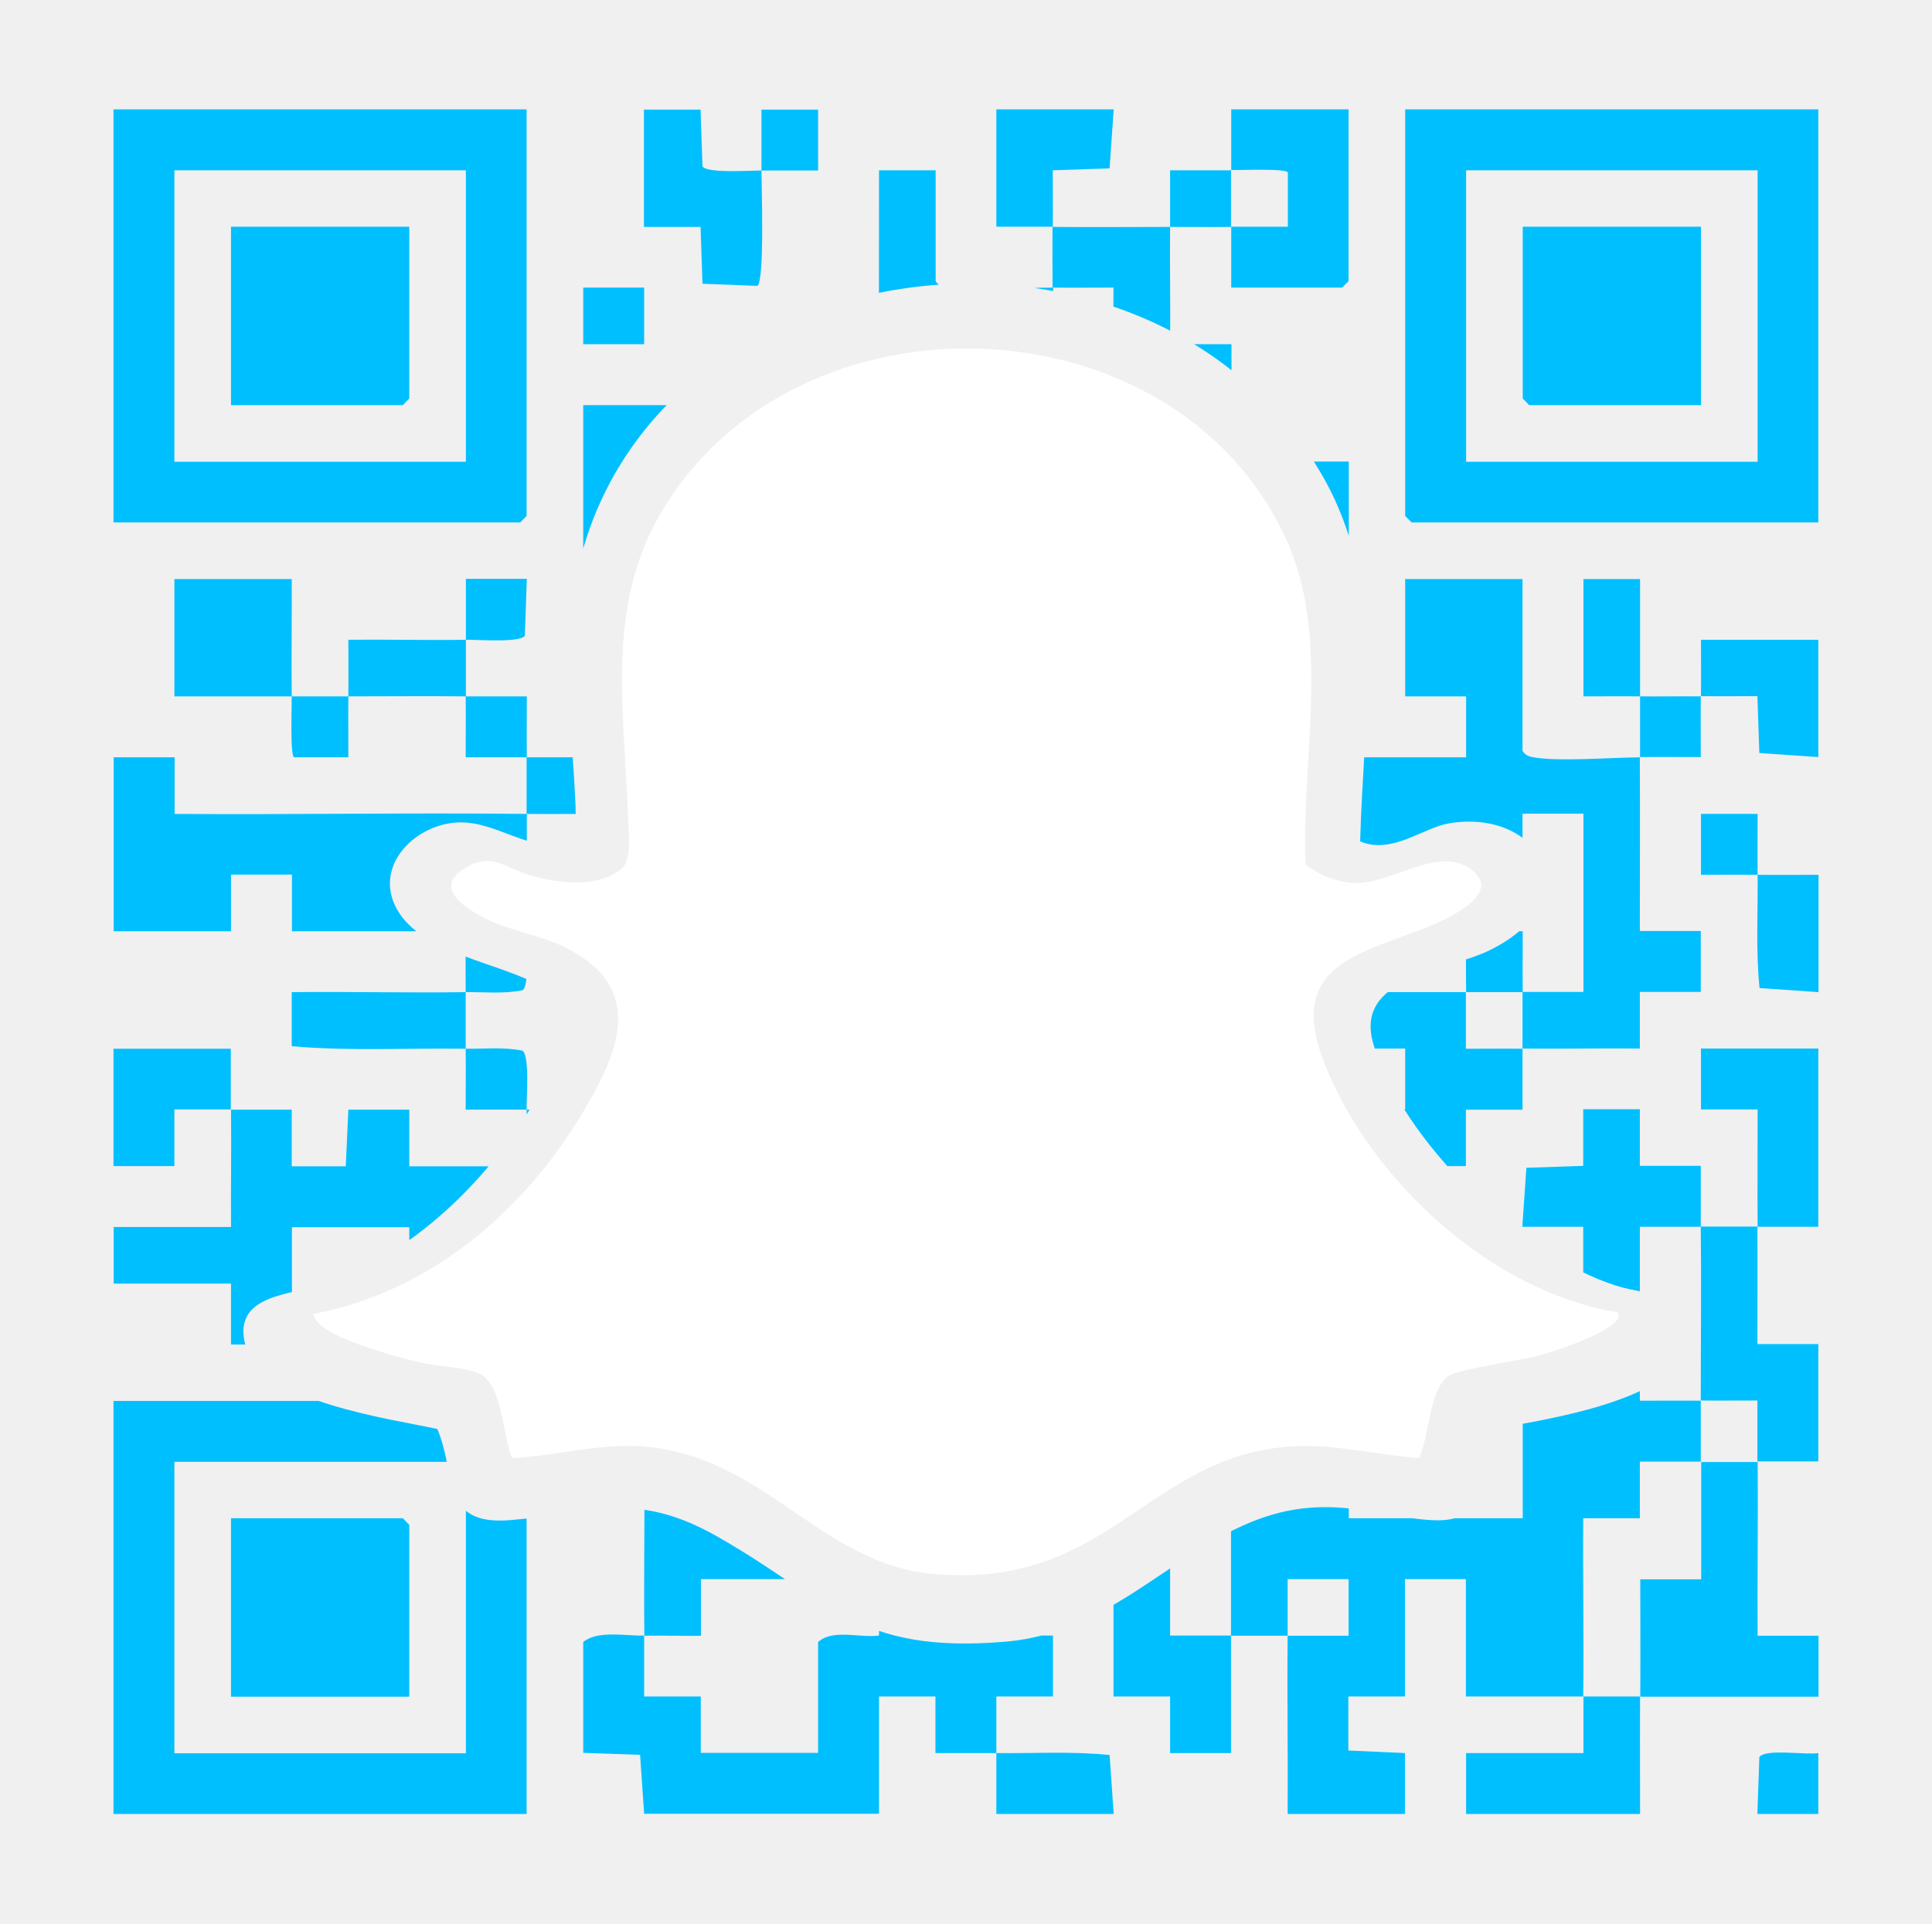
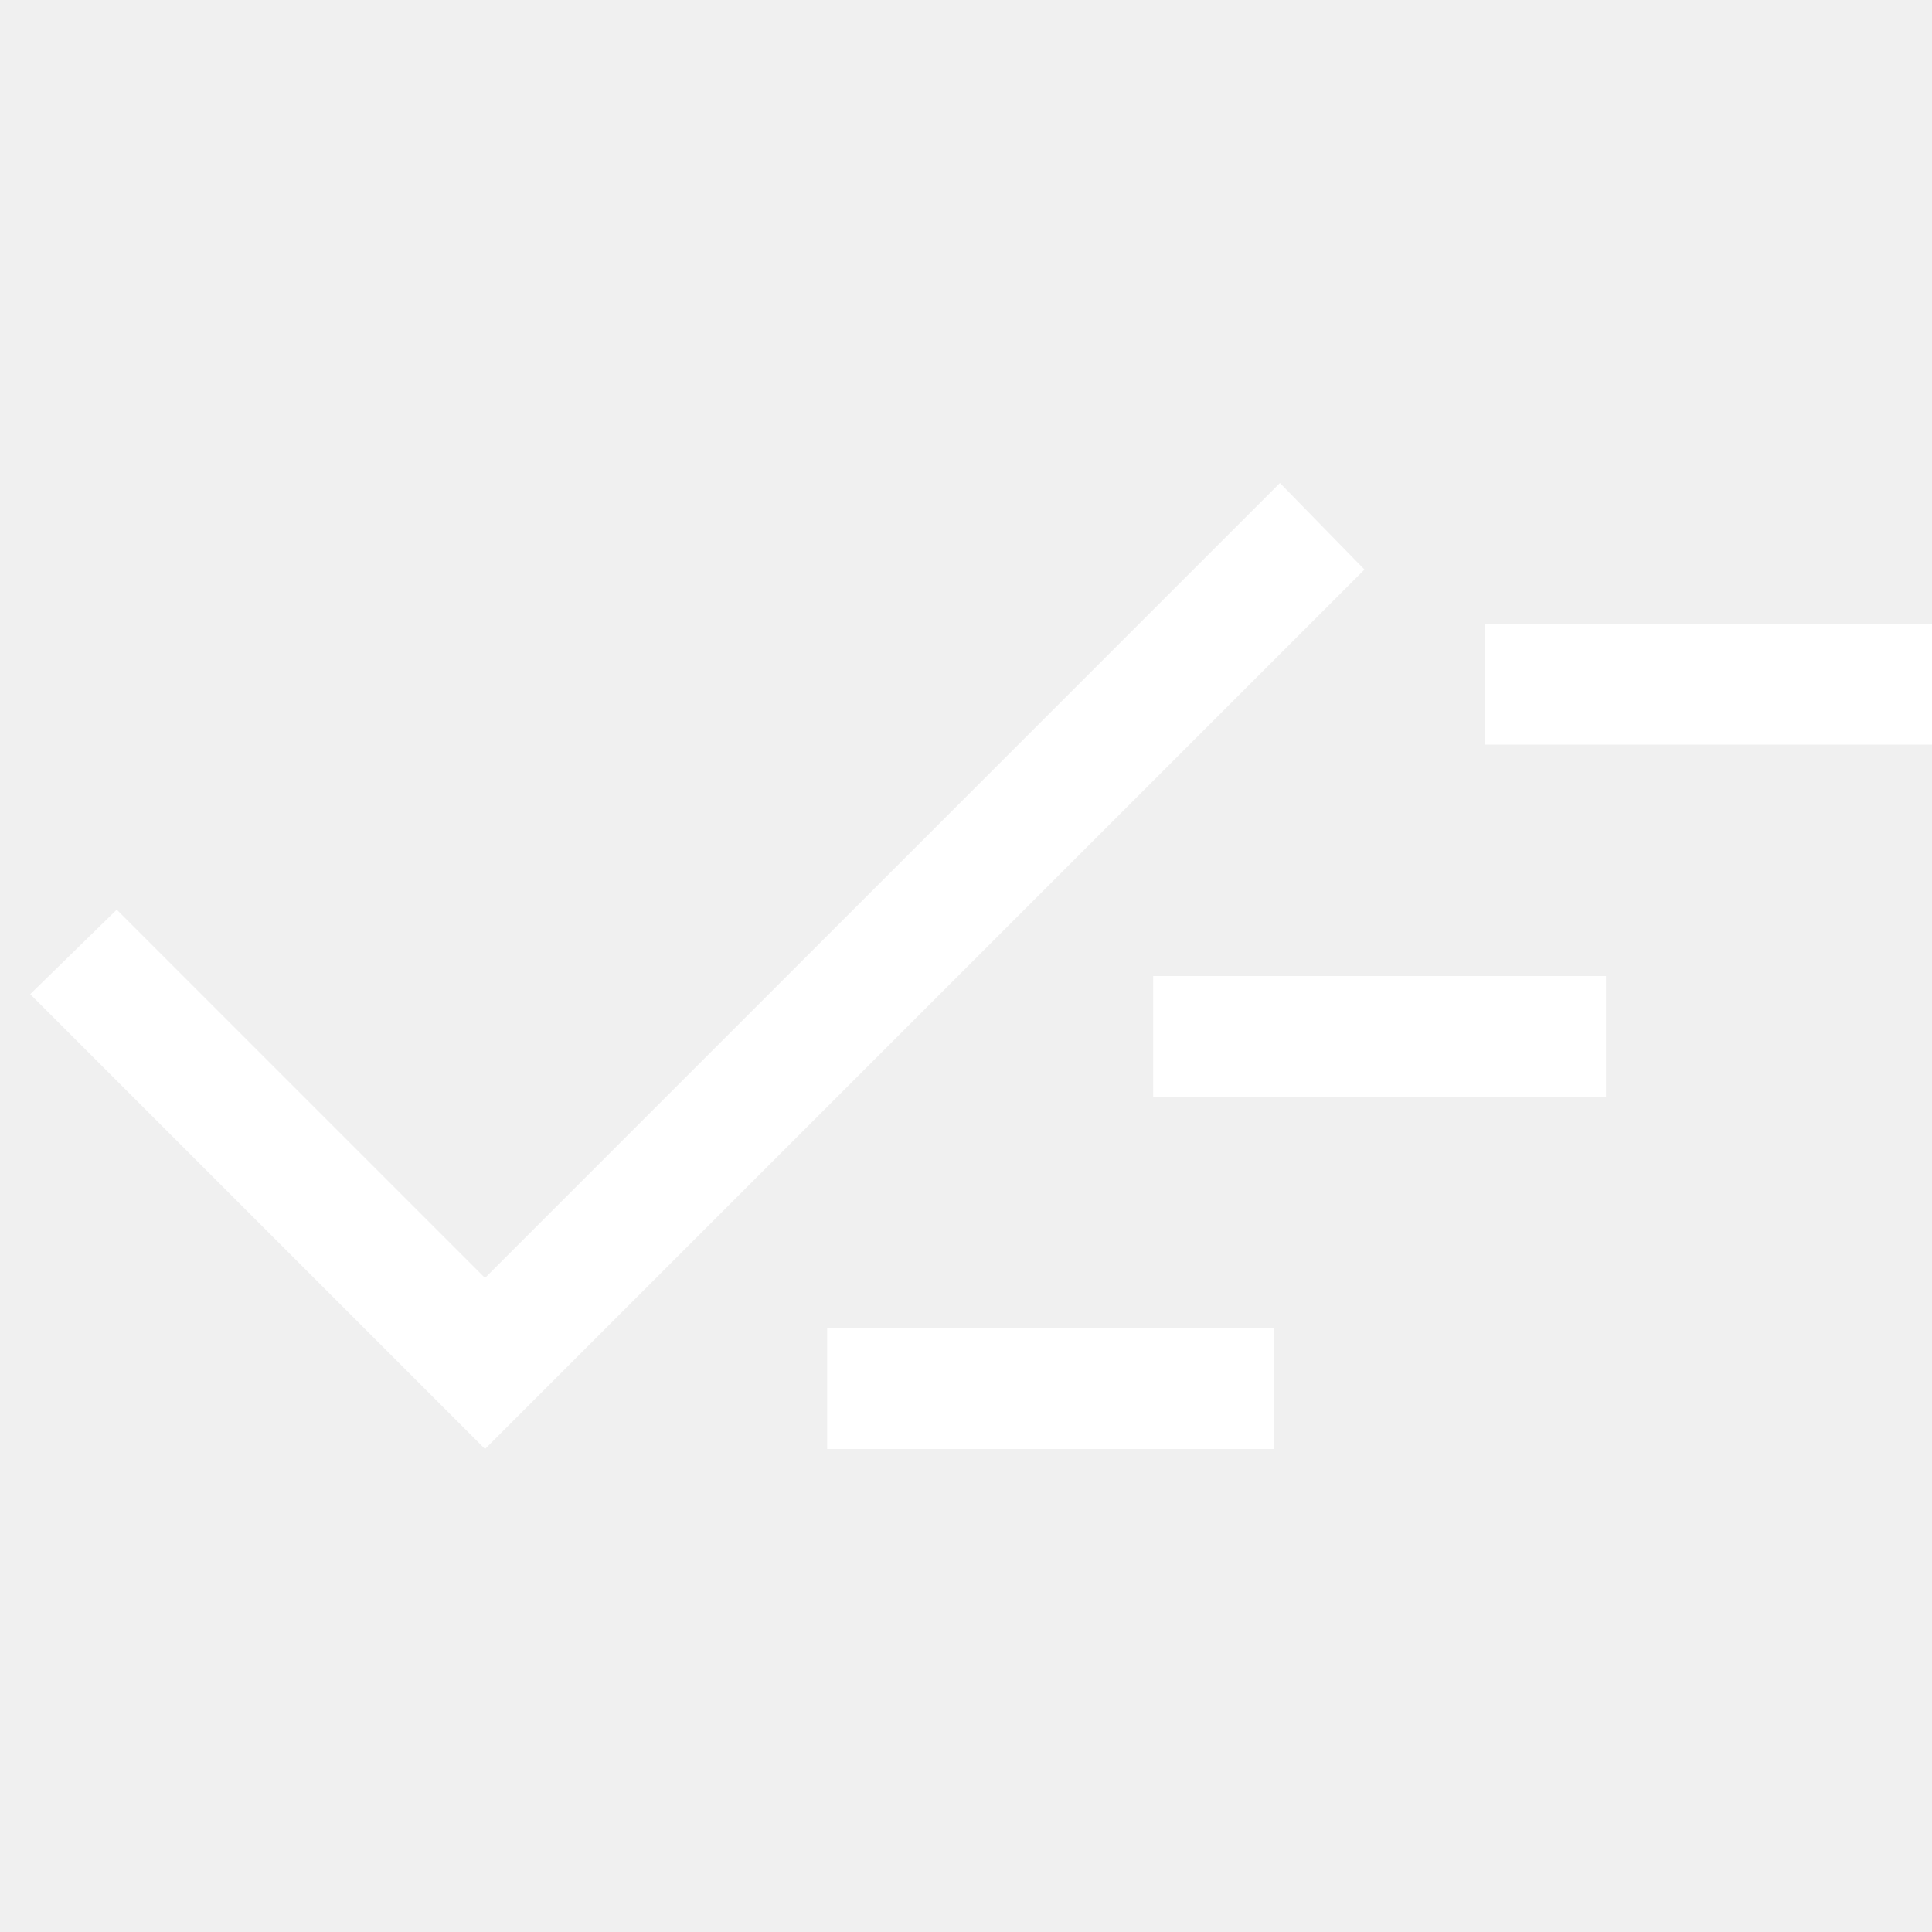
- <svg xmlns="http://www.w3.org/2000/svg" id="Layer_2" data-name="Layer 2" viewBox="0 0 90.07 89.68">
-   <defs>
-     <style>
-       .cls-1 {
-         fill: #00bfff;
-       }
- 
-       .cls-2 {
-         fill: #fff;
-       }
- 
-       .cls-3 {
-         fill: none;
-       }
- 
-       .cls-4 {
-         clip-path: url(#clippath);
-       }
-     </style>
-     <clipPath id="clippath">
-       <path class="cls-3" d="M90.07,0v89.68H0V0h90.07ZM63.41,39.23c.15-5.89,1.3-11.86-1.84-17.19-8.57-14.54-34-10.43-35.04,7.43-.16,2.71.19,5.38.3,8.07.02.56,0,1.14-.01,1.7-2.1.73-3.7-1.13-5.74-.87s-3.8,2.32-2.4,4.3c1.63,2.31,6.55,2.36,7.54,4.28.58,1.11-.4,2.78-.95,3.79-2.12,3.9-5.77,7.63-10.04,9.1-1.62.56-4.51.46-3.76,2.99s6.79,3.33,8.92,3.8c.92,2.2.14,4.5,3.37,4.25,3.94-.31,5.83-1.43,9.71.78,5.18,2.95,6.47,5.46,13.36,4.89,5.93-.48,8.93-5.93,14.39-6.26,2.07-.13,3.67.49,5.55.59,2.9.16,2.27-2.35,3.1-4.29,2.35-.44,8.1-1.28,8.92-3.88.75-2.38-1.92-2.28-3.44-2.76-4.47-1.42-9.97-6.77-11.32-11.26-.94-3.15,3.39-3.39,5.41-4.38,4.75-2.33,2.41-6.64-1.89-5.92-1.22.21-2.68,1.47-4.14.84Z" />
-     </clipPath>
-   </defs>
-   <g id="Layer_1-2" data-name="Layer 1">
-     <g>
-       <g class="cls-4">
-         <g>
-           <path class="cls-1" d="M49.09,10.57c-.88,0-1.76,0-2.64,0v-5.47h5.47l-.19,2.75-2.65.09c0,.88.01,1.76,0,2.64,1.82.02,3.65,0,5.47,0,0-.88,0-1.76,0-2.64.94,0,1.9,0,2.84,0,0,.88,0,1.76,0,2.64-.94.01-1.89,0-2.84,0-.02,1.82.02,3.65,0,5.47-.88,0-1.76,0-2.64,0-.01-.88,0-1.76,0-2.64-.94,0-1.9.01-2.84,0,0-.94-.01-1.9,0-2.84Z" />
-           <path class="cls-1" d="M57.4,7.94c0-.94,0-1.9,0-2.84h5.47v8.01l-.3.3h-5.17c0-.94,0-1.9,0-2.84.88,0,1.76,0,2.64,0v-2.52c-.03-.21-2.24-.11-2.64-.12Z" />
-           <path class="cls-1" d="M81.94,57.21c-.01-1.82,0-3.65,0-5.48h-2.64s0-2.84,0-2.84h5.47v8.31c-.94,0-1.9,0-2.84,0,.01,1.82,0,3.65,0,5.47h2.84v5.47c-.94,0-1.9,0-2.84,0,0-.94,0-1.9,0-2.84-.88,0-1.76.01-2.64,0,0-2.7.03-5.41,0-8.11.88,0,1.76,0,2.64,0Z" />
-           <path class="cls-1" d="M49.09,35.31c0,.88,0,1.76,0,2.64-.88-.01-1.76,0-2.64,0v-2.52c.03-.21,2.24-.11,2.64-.12Z" />
-           <path class="cls-1" d="M40.98,18.89c-.01-3.65,0-7.3,0-10.95h2.64v5.17c.13.2.28.26.51.3,1.21.22,3.59-.01,4.97,0,0,.88,0,1.76,0,2.64-.88.01-1.76,0-2.64,0v8.31c.88,0,1.76-.01,2.64,0,0,.88-.01,1.76,0,2.64-.88.01-1.76,0-2.64,0v5.47h-2.84v-2.64c-.88,0-1.76,0-2.64,0,0,.88,0,1.76,0,2.64h-2.84v-2.64c.94,0,1.89,0,2.84,0,0-.94,0-1.9,0-2.84h-2.84c-.02-2.7.03-5.41,0-8.11-.88-.01-1.76,0-2.64,0v-2.84h2.64c0,.94-.01,1.89,0,2.84.94.01,1.9-.01,2.84,0,0,1.82,0,3.65,0,5.48h2.64v-5.48c-.88,0-1.76.01-2.64,0Z" />
-           <path class="cls-1" d="M51.93,16.05c.01.94,0,1.9,0,2.84h2.52c.21-.03.11-2.43.12-2.84.94,0,1.9,0,2.84,0,.02,2.77-.03,5.55,0,8.31-.94.01-1.9,0-2.84,0,0-.94,0-1.9,0-2.84h-2.52c-.21.03-.11,2.43-.12,2.84-.94,0-1.9.01-2.84,0-.02-2.77,0-5.55,0-8.31.94-.01,1.9,0,2.84,0Z" />
-           <path class="cls-1" d="M24.55,35.31c.88,0,1.76,0,2.64,0v-5.47l2.75-.19.09-2.65h-2.84v-8.11h5.47c0,.88-.01,1.76,0,2.64-.88,0-1.76,0-2.64,0v2.84c.88,0,1.76,0,2.64,0,.01.88,0,1.76,0,2.64h2.84v16.42h-5.47v-2.64c-.94,0-1.89.01-2.84,0,0-.94,0-1.9,0-2.84-.88,0-1.76.01-2.64,0,0-.88,0-1.76,0-2.64-.94,0-1.9,0-2.84,0,0-.94.01-1.9,0-2.84-1.82-.02-3.65,0-5.47,0-.01.94,0,1.9,0,2.84h-2.52c-.21-.03-.11-2.43-.12-2.84-1.82,0-3.65,0-5.47,0v-5.47h5.47c.01,1.82-.02,3.65,0,5.47.88,0,1.76,0,2.64,0,.01-.88,0-1.76,0-2.64,1.82-.02,3.65.03,5.48,0,0-.94,0-1.9,0-2.84h2.84l-.09,2.65c-.23.34-2.2.18-2.75.19,0,.88,0,1.76,0,2.64.94,0,1.9,0,2.84,0,0,.94-.01,1.9,0,2.84ZM32.67,35.31h-2.64v2.64h2.64v-2.64Z" />
-           <path class="cls-1" d="M32.66,21.52c.94,0,1.9,0,2.84,0l-.09,2.65-.24.16c-.83.06-1.67.02-2.51.03-.01-.94.01-1.9,0-2.84Z" />
-           <path class="cls-1" d="M57.4,24.36c.88-.01,1.76,0,2.64,0v-2.84h2.84v13.79h5.47v-2.84h-2.84v-5.47h5.47v8.01c.13.2.28.26.51.3,1.15.21,3.65.01,4.97,0,0-.94,0-1.89,0-2.84-.88-.01-1.76,0-2.64,0v-5.47h2.64c0,1.82,0,3.65,0,5.47.94.01,1.9-.01,2.84,0,.01-.88,0-1.76,0-2.64h5.47v5.47l-2.75-.19-.09-2.65c-.88,0-1.76.01-2.64,0-.01.94,0,1.9,0,2.84-.94,0-1.9-.01-2.84,0,.01,2.7,0,5.41,0,8.11h2.84v2.84h-2.84v2.64c-1.82-.02-3.65.02-5.47,0,0-.88,0-1.76,0-2.64.94,0,1.9,0,2.84,0v-8.31h-2.84v2.84h-2.64c0,.88.01,1.76,0,2.64-.94-.01-1.9,0-2.84,0v-2.64c-1.82,0-3.65,0-5.47,0-.01-.94,0-1.9,0-2.84h-2.64s0-2.52,0-2.52l2.64-.12v-8.31h-2.64c0-.88.01-1.76,0-2.64Z" />
-           <path class="cls-1" d="M54.56,24.36c.03,2.7-.02,5.41,0,8.11-.88,0-1.76-.01-2.64,0,0-.88,0-1.76,0-2.64l-2.65-.09c-.34-.23-.18-2.2-.19-2.75.94-.01,1.9,0,2.84,0,0-.88-.01-1.76,0-2.64.88,0,1.76,0,2.64,0Z" />
-           <path class="cls-1" d="M51.93,32.47c0,.94,0,1.9,0,2.84-.94,0-1.9-.01-2.84,0,0-.94,0-1.9,0-2.84.94,0,1.9.01,2.84,0Z" />
-           <path class="cls-1" d="M21.72,43.42c-2.7,0-5.41,0-8.11,0v-2.64s-2.84,0-2.84,0v2.64h-5.47v-8.11h2.84v2.64c5.47.04,10.95-.06,16.42,0,0,.94,0,1.9,0,2.84-.94,0-1.9,0-2.84,0,0,.88.01,1.76,0,2.64Z" />
-           <path class="cls-1" d="M27.19,40.79c0,.88,0,1.76,0,2.64-.88,0-1.76-.01-2.64,0,.01-.88,0-1.76,0-2.64.88,0,1.76,0,2.64,0Z" />
-           <path class="cls-1" d="M43.61,43.42c0-.88,0-1.76,0-2.64h2.84v2.64c-.94,0-1.9-.01-2.84,0,0,.94,0,1.9,0,2.84h2.84v2.64h8.11v-2.64s-2.64,0-2.64,0c0-.94.01-1.9,0-2.84.88,0,1.76,0,2.64,0v-2.64c1.82,0,3.65,0,5.47,0,.01.88,0,1.76,0,2.64h2.84v2.84c1.82,0,3.65,0,5.47,0,0,.88,0,1.76,0,2.64.88,0,1.76-.01,2.64,0,0,.94,0,1.9,0,2.84h-2.64s0,2.63,0,2.63h-5.47c0-.88,0-1.76,0-2.64.88,0,1.76,0,2.64,0v-2.84h-2.64c0,.94,0,1.89,0,2.84-.94,0-1.9,0-2.84,0v-2.84h-2.64c-.01,1.82.02,3.65,0,5.47.88.01,1.76,0,2.64,0v2.84h8.31v2.64h5.47v-2.64h-2.84l.19-2.75,2.65-.09v-2.64s2.64,0,2.64,0v2.64s2.84,0,2.84,0c0,.94,0,1.9,0,2.84-.94,0-1.9,0-2.84,0v8.11c.94,0,1.9-.01,2.84,0,0,.94,0,1.89,0,2.84-.94,0-1.9,0-2.84,0v2.64s-2.64,0-2.64,0c-.02,2.77.03,5.55,0,8.31-1.82,0-3.65,0-5.47,0v-5.47h-2.84v5.47h-2.64s0,2.52,0,2.52l2.64.12v2.84h-5.47c.02-2.77-.03-5.55,0-8.31.94,0,1.9,0,2.84,0v-2.64h-2.84c0,.88,0,1.76,0,2.64-.88,0-1.76,0-2.64,0,0,1.82,0,3.65,0,5.47h-2.84v-2.64s-2.64,0-2.64,0v-10.95h2.64v8.11c.94,0,1.9,0,2.84,0,0-2.7,0-5.41,0-8.11h2.64s0-5.47,0-5.47h-2.64v-2.84h-2.84v-2.64h2.84c0-.94,0-1.9,0-2.84-.94-.01-1.9,0-2.84,0v-2.64s-2.63,0-2.63,0v10.95h2.64s0,2.64,0,2.64h-5.17l-.3.3v5.17c-.88,0-1.76,0-2.64,0,0-.88,0-1.76,0-2.64h-2.84v2.64c.94,0,1.89,0,2.84,0,.02,1.82-.01,3.65,0,5.48h2.64s0,2.84,0,2.84h-2.64c0,.88,0,1.76,0,2.64,1.76.02,3.53-.09,5.28.09l.19,2.75h-5.47c0-.94,0-1.9,0-2.84-.94,0-1.9,0-2.84,0v-2.64s-2.63,0-2.63,0v5.47h-10.95l-.19-2.75-2.65-.09v-5.17c.68-.55,1.94-.28,2.84-.3,0,.94,0,1.9,0,2.84h2.64s0,2.63,0,2.63h5.47v-5.17c.7-.62,1.94-.18,2.84-.3v-8.11h-5.47v2.64s2.64,0,2.64,0v2.84h-5.47v2.64c-.87.02-1.76-.02-2.64,0-.03-2.7.02-5.41,0-8.11h2.64c0-.94-.01-1.89,0-2.84,3.65.01,7.3,0,10.95,0,0-.88-.01-1.76,0-2.64,1.82,0,3.65,0,5.47,0v-2.84c-1.82-.01-3.65.02-5.47,0,0-.88,0-1.76,0-2.64h-2.64v2.64c.88,0,1.76-.01,2.64,0,.01.94.01,1.9,0,2.84h-5.47v-2.84h-2.64v2.84c-.94,0-1.9,0-2.84,0,0-.94,0-1.9,0-2.84-.88,0-1.76.01-2.64,0-.01-.88,0-1.76,0-2.64-.94,0-1.9.01-2.84,0-.01-.94.01-1.9,0-2.84,1.82,0,3.65-.02,5.47,0,0,.94,0,1.9,0,2.84h2.84v-2.84c-.94,0-1.9,0-2.84,0,0-.88,0-1.76,0-2.64-.88,0-1.76,0-2.64,0l-.09-2.65-2.75-.19v-2.64h5.48c0,1.82,0,3.65,0,5.47.94,0,1.9,0,2.84,0v-5.47h2.64v5.47h2.84v-8.31c.88,0,1.76.01,2.64,0ZM49.09,51.73h-5.47v2.64h2.84v2.84h2.64v-5.47ZM70.99,62.68h-8.11v8.11h8.11v-8.11Z" />
-           <path class="cls-1" d="M24.55,43.42c0,.55.15,2.52-.19,2.75-.87.18-1.77.08-2.65.09,0,.88,0,1.76,0,2.64.88.01,1.78-.09,2.65.09.34.24.18,2.2.19,2.75.88.01,1.76,0,2.64,0,0,.88-.01,1.76,0,2.64-.88,0-1.76,0-2.64,0,0-.88.01-1.76,0-2.64-.94-.01-1.9,0-2.84,0,0-.94.01-1.9,0-2.84-2.7-.04-5.43.12-8.11-.12v-2.52c2.7-.03,5.41.04,8.11,0,0-.94-.01-1.9,0-2.84.94,0,1.9.01,2.84,0Z" />
-           <path class="cls-1" d="M68.35,43.42c.88.01,1.76,0,2.64,0,0,.94-.01,1.9,0,2.84-.88,0-1.76,0-2.64,0-.01-.94-.01-1.9,0-2.84Z" />
-           <path class="cls-1" d="M49.09,37.95c.94.01,1.9,0,2.84,0,.01,1.82-.02,3.65,0,5.48-.94,0-1.9,0-2.84,0,0-1.82,0-3.65,0-5.48Z" />
-           <path class="cls-1" d="M10.77,51.73c-.88,0-1.76,0-2.64,0v2.64s-2.84,0-2.84,0v-5.47h5.47c0,.94,0,1.9,0,2.84.94,0,1.9,0,2.84,0v2.64s2.52,0,2.52,0l.12-2.64h2.84v2.64c1.82,0,3.65,0,5.47,0,0,.94.01,1.9,0,2.84-.94,0-1.9,0-2.84,0v2.64h2.84c0-.88-.01-1.76,0-2.64.88,0,1.76,0,2.64,0,0,.88,0,1.76,0,2.64.94,0,1.9-.01,2.84,0,.01.94,0,1.9,0,2.84.88,0,1.76,0,2.64,0,0,.88,0,1.76,0,2.64-1.82,0-3.65,0-5.48,0v-2.64s-10.95,0-10.95,0v-2.84h2.84v-2.64h-5.47v5.47h-2.84v-2.84h-5.47v-2.64h5.47c-.01-1.82.02-3.65,0-5.47Z" />
-           <path class="cls-1" d="M81.94,68.16c.03,2.7-.02,5.41,0,8.11h2.84v2.84h-8.31c.01-1.82,0-3.65,0-5.47h2.84c0-1.82,0-3.65,0-5.47.88,0,1.76,0,2.64,0Z" />
-           <path class="cls-1" d="M76.46,79.11c-.01,1.82,0,3.65,0,5.47h-8.11v-2.84h5.47c0-.88,0-1.76,0-2.64.88,0,1.76,0,2.64,0Z" />
-           <path class="cls-1" d="M24.55,5.1v18.96l-.3.3H5.29V5.1h19.26ZM21.72,7.94h-13.59v13.59h13.59V7.94Z" />
-           <path class="cls-1" d="M84.77,5.1v19.26h-18.96l-.3-.3V5.1h19.26ZM81.94,7.94h-13.59v13.59h13.59V7.94Z" />
-           <path class="cls-1" d="M24.55,84.58H5.29v-19.26h18.96l.3.3v18.96ZM21.72,68.16h-13.59v13.59h13.59v-13.59Z" />
-           <path class="cls-1" d="M35.5,7.94c0,.78.15,5.15-.19,5.39l-2.56-.1-.09-2.65h-2.64s0-5.47,0-5.47h2.64s.09,2.65.09,2.65c.23.33,2.2.19,2.75.19,0-.94,0-1.9,0-2.84h2.64v2.84c-.88,0-1.76,0-2.64,0Z" />
-           <path class="cls-1" d="M81.94,40.79c-.88-.01-1.76,0-2.64,0v-2.84h2.64c0,.94-.01,1.89,0,2.84.94.01,1.9,0,2.84,0v5.47l-2.75-.19c-.18-1.75-.07-3.53-.09-5.28Z" />
-           <path class="cls-1" d="M84.77,81.74v2.84h-2.84l.09-2.65c.28-.41,2.17-.09,2.75-.19Z" />
-           <rect class="cls-1" x="27.19" y="13.41" width="2.84" height="2.64" />
-           <path class="cls-1" d="M68.35,65.32v2.84h-2.84l.09-2.65c.28-.41,2.17-.09,2.75-.19Z" />
-           <polygon class="cls-1" points="19.08 10.57 19.08 18.58 18.78 18.89 10.77 18.89 10.77 10.57 19.08 10.57" />
-           <polygon class="cls-1" points="79.3 10.57 79.3 18.89 71.29 18.89 70.99 18.58 70.99 10.57 79.3 10.57" />
-           <polygon class="cls-1" points="19.08 79.11 10.77 79.11 10.77 70.79 18.78 70.79 19.08 71.1 19.08 79.11" />
-         </g>
-       </g>
-       <path class="cls-2" d="M75.41,61.18c.51.74-3.06,1.85-3.49,1.98-.92.26-3.92.67-4.4,1-.91.65-.87,2.85-1.37,3.82-1.94-.13-3.75-.63-5.73-.55-6.91.31-8.62,6.7-16.9,5.96-5.37-.48-7.95-5.66-13.78-5.96-2.03-.1-3.89.47-5.87.55-.47-1.05-.39-3.37-1.53-3.94-.54-.27-2.02-.34-2.75-.51-.87-.21-4.95-1.23-4.97-2.27,5.36-1.01,9.71-4.69,12.47-9.26,1.76-2.92,3.09-5.93-.77-7.84-1.2-.59-2.66-.77-3.84-1.41-.89-.48-2.2-1.36-.89-2.22s1.96-.05,3.12.28c1.3.37,3.12.62,4.26-.29.53-.42.32-1.84.3-2.56-.16-4.81-1.03-9.6,1.5-13.97,6.21-10.75,23.98-10.25,29.2,1.17,2.09,4.57.68,10.3.9,15.15.63.51,1.6.88,2.41.86,1.75-.03,3.97-1.87,5.46-.5,1.15,1.06-1.2,2.13-1.94,2.45-3.26,1.37-6.94,1.74-5.03,6.52,2.16,5.43,7.79,10.61,13.66,11.55Z" />
-     </g>
-   </g>
+ <svg xmlns="http://www.w3.org/2000/svg" height="48px" viewBox="0 -960 960 960" width="48px" fill="#FFFFFF">
+   <path d="M411-240v-60h222v60H411Zm-170 0L15-466l43-42 183 183 395-395 42 43-437 437Zm332-175v-60h225v60H573Zm165-175v-60h222v60H738Z" />
</svg>
